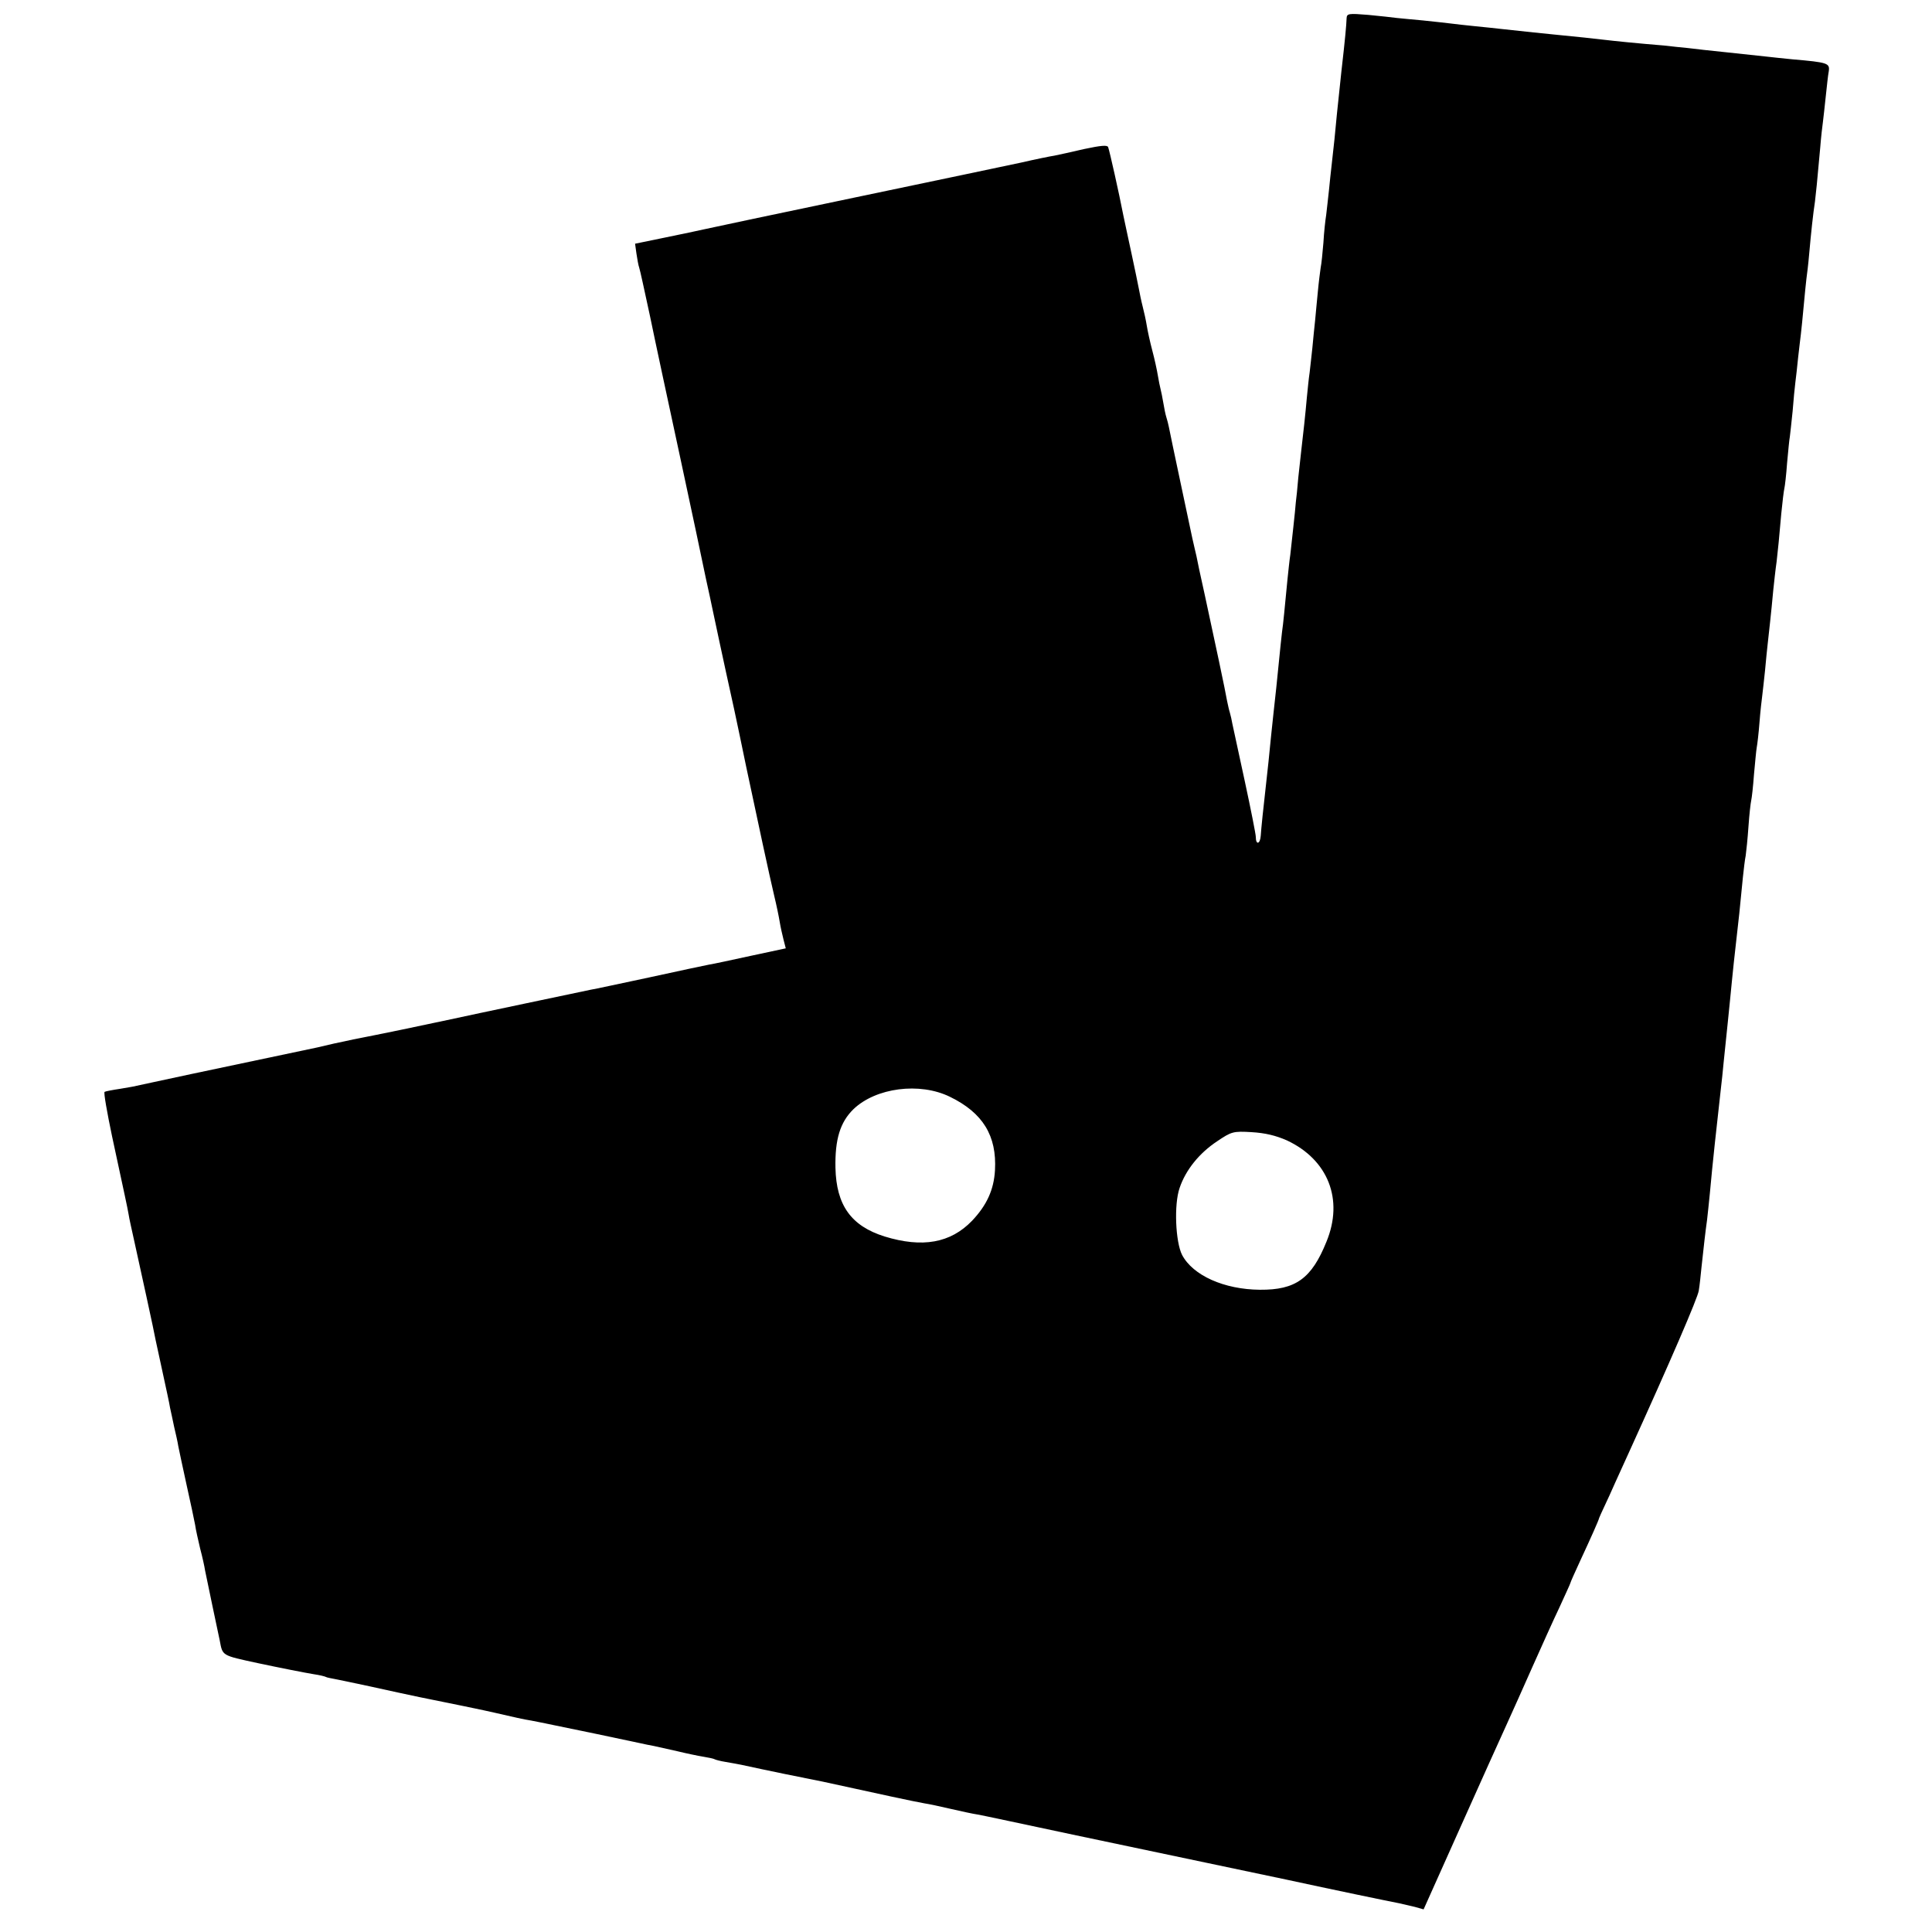
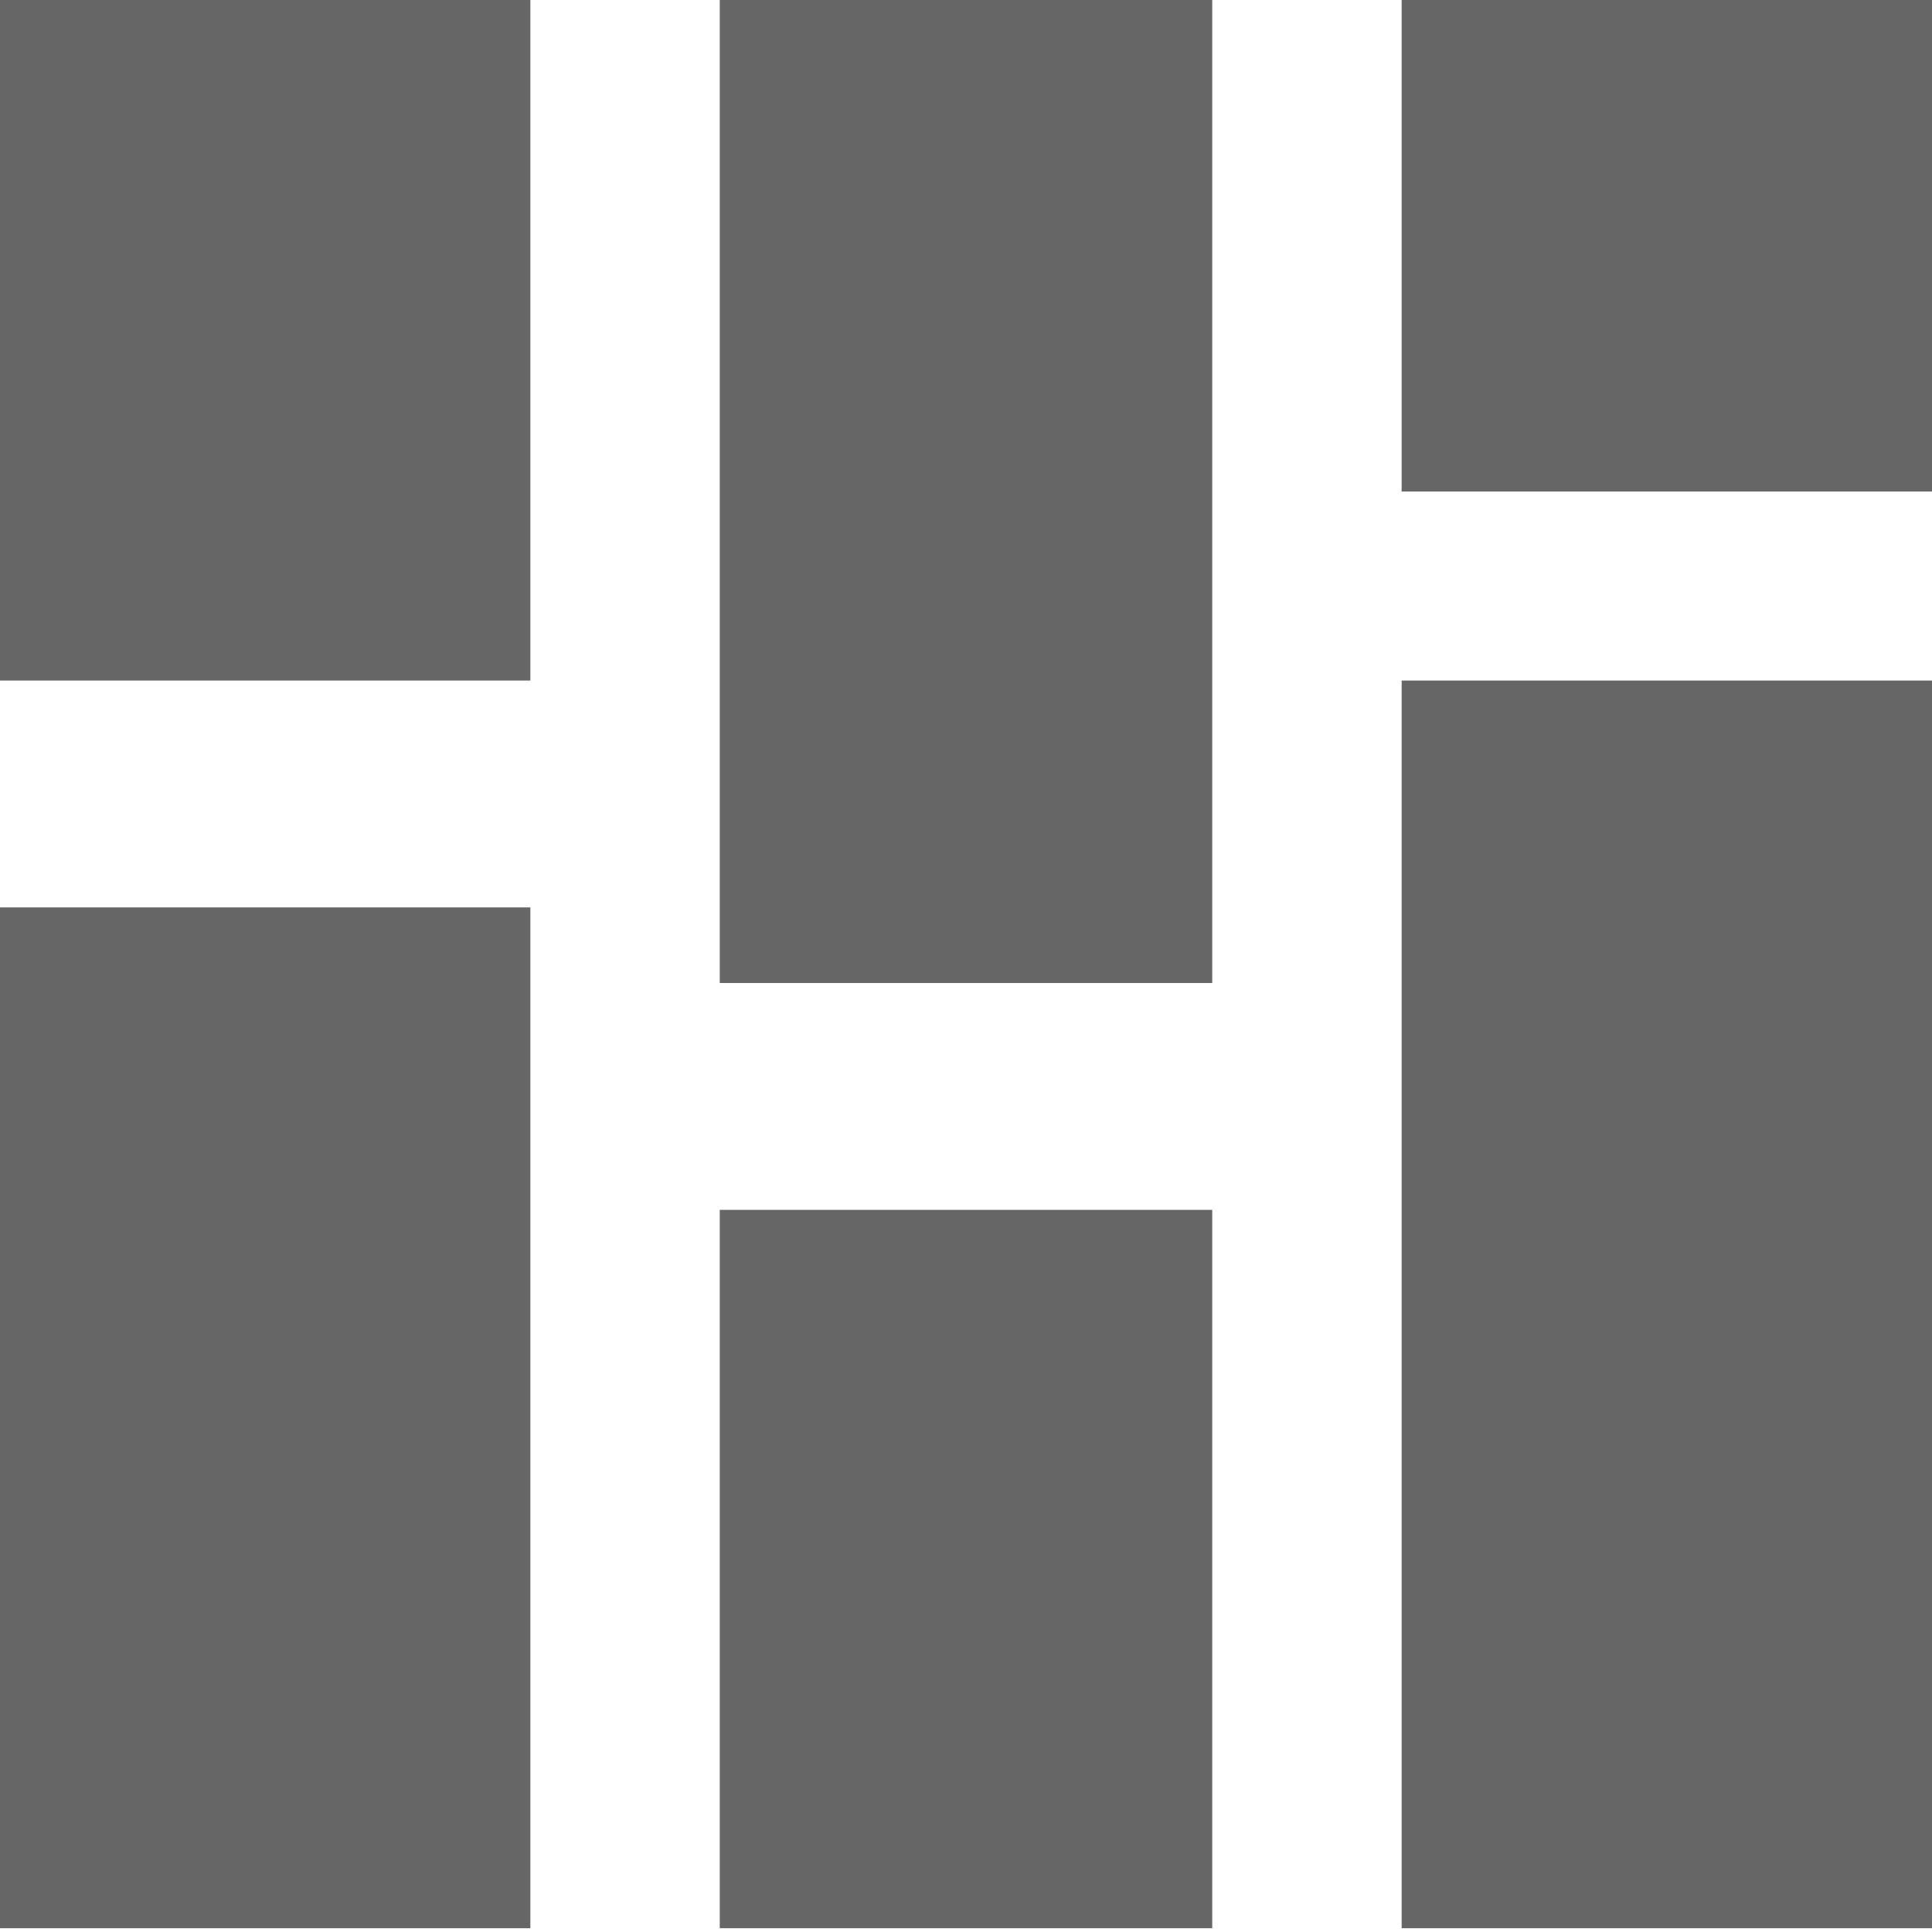
- <svg xmlns="http://www.w3.org/2000/svg" version="1.0" width="700pt" height="700pt" viewBox="0 0 700 700" preserveAspectRatio="xMidYMid meet">
-   <g transform="translate(0,700) scale(0.1,-0.1)" fill="#000000" stroke="none">
-     <path d="M4879 6934 c-1 -26 -5 -72 -19 -194 -17 -160 -18 -170 -25 -245 -4 -38 -9 -83 -11 -100 -2 -16 -6 -55 -9 -85 -3 -30 -8 -70 -10 -89 -3 -18 -8 -63 -10 -100 -3 -36 -7 -77 -10 -91 -2 -14 -7 -52 -10 -85 -3 -33 -8 -80 -10 -105 -3 -25 -7 -70 -10 -100 -3 -30 -8 -71 -10 -90 -3 -19 -7 -60 -10 -90 -5 -58 -13 -131 -20 -190 -2 -19 -7 -64 -11 -100 -3 -36 -7 -76 -9 -90 -1 -14 -5 -54 -9 -90 -4 -36 -9 -81 -11 -100 -3 -19 -7 -59 -10 -87 -11 -112 -15 -159 -20 -193 -2 -19 -7 -62 -10 -95 -8 -80 -14 -140 -21 -200 -3 -27 -7 -66 -9 -85 -2 -19 -6 -60 -9 -90 -22 -197 -26 -238 -28 -267 -2 -32 -18 -36 -18 -5 0 9 -18 100 -40 202 -22 102 -42 195 -45 208 -2 12 -6 30 -9 40 -3 9 -7 28 -10 42 -5 31 -46 224 -81 385 -15 66 -28 129 -30 140 -3 11 -9 40 -15 65 -9 43 -78 366 -85 403 -2 10 -6 26 -9 35 -3 9 -8 33 -11 52 -3 19 -8 42 -10 50 -2 8 -7 31 -10 50 -3 19 -12 60 -20 90 -8 30 -17 71 -20 90 -3 19 -10 51 -15 70 -5 19 -11 49 -14 65 -3 17 -15 73 -26 125 -11 52 -25 115 -30 140 -15 78 -50 234 -55 247 -3 8 -26 6 -87 -7 -46 -11 -94 -21 -108 -24 -14 -2 -68 -13 -120 -25 -52 -11 -322 -68 -600 -126 -278 -58 -523 -110 -545 -115 -22 -5 -88 -19 -147 -31 l-107 -22 5 -36 c3 -20 7 -43 10 -51 3 -8 20 -87 39 -175 18 -88 68 -320 110 -515 42 -195 80 -375 85 -400 5 -25 12 -56 15 -70 3 -14 10 -45 15 -70 9 -42 36 -171 80 -370 10 -47 30 -141 44 -210 40 -189 85 -398 101 -465 8 -33 17 -76 20 -95 3 -19 10 -49 14 -65 l8 -31 -126 -27 c-69 -15 -138 -30 -152 -32 -15 -3 -111 -23 -215 -46 -104 -22 -200 -43 -214 -45 -52 -11 -410 -86 -520 -110 -97 -21 -242 -51 -340 -70 -14 -3 -45 -10 -70 -15 -25 -6 -52 -12 -60 -14 -195 -41 -298 -63 -455 -96 -104 -22 -194 -42 -200 -43 -5 -2 -32 -6 -60 -11 -27 -4 -53 -9 -56 -11 -4 -2 9 -75 27 -161 47 -219 55 -254 60 -283 2 -14 11 -54 19 -90 21 -95 75 -341 79 -366 3 -12 14 -66 26 -120 12 -55 24 -110 26 -124 3 -14 10 -45 15 -70 6 -25 13 -56 15 -70 3 -14 16 -77 30 -140 14 -63 28 -128 31 -145 2 -16 11 -55 18 -85 8 -30 16 -66 18 -80 3 -14 15 -72 27 -130 12 -58 24 -113 26 -123 11 -57 5 -54 139 -83 80 -17 171 -35 202 -40 21 -3 41 -8 44 -10 3 -2 19 -5 35 -8 16 -3 72 -15 124 -26 100 -22 109 -24 180 -39 81 -16 255 -52 270 -56 73 -17 109 -25 135 -29 17 -3 39 -8 50 -10 60 -12 324 -67 345 -72 14 -3 36 -8 49 -10 12 -3 51 -11 85 -19 33 -8 76 -17 95 -20 19 -3 37 -7 40 -9 3 -2 22 -7 41 -10 19 -3 44 -8 55 -10 96 -21 233 -49 295 -61 41 -9 93 -20 115 -25 54 -12 224 -49 255 -54 14 -2 57 -11 95 -20 39 -9 81 -18 95 -20 14 -2 176 -37 360 -76 184 -39 398 -84 475 -100 77 -16 205 -43 285 -60 166 -36 373 -79 410 -86 14 -3 39 -9 56 -13 l32 -9 133 297 c73 163 148 330 167 371 19 41 61 136 94 210 33 74 77 172 99 218 21 46 39 85 39 87 0 2 15 36 34 77 40 86 69 151 70 158 1 3 9 21 18 40 9 19 28 60 41 90 14 30 36 80 50 110 146 321 249 559 252 584 3 17 7 56 10 86 8 74 14 128 20 170 2 19 7 62 10 95 10 111 25 247 40 380 3 22 7 65 10 95 3 30 10 96 15 145 5 50 12 117 15 150 3 33 10 96 15 140 9 77 14 123 25 238 3 28 7 63 10 77 2 14 7 61 10 105 3 44 8 87 10 95 2 8 7 51 10 94 4 43 8 87 10 98 2 10 7 51 10 91 3 39 8 83 10 97 2 14 6 54 10 90 3 36 8 81 10 100 4 37 12 105 20 193 3 28 8 75 12 102 6 56 8 70 17 175 4 41 9 82 11 90 2 8 7 50 10 93 4 43 8 86 10 95 1 9 6 51 10 92 3 41 8 89 10 105 2 17 7 57 10 90 4 33 8 71 10 85 2 14 6 59 10 100 4 41 8 86 10 100 2 14 7 54 10 90 7 79 14 144 21 190 4 35 7 60 19 195 3 39 8 81 10 95 2 14 6 54 10 90 4 36 8 77 11 92 4 29 -3 32 -131 43 -33 3 -76 8 -95 10 -19 2 -82 9 -140 15 -58 6 -123 13 -145 16 -22 2 -60 6 -85 9 -99 8 -186 17 -210 20 -23 3 -126 14 -190 20 -23 2 -107 11 -190 20 -19 2 -62 7 -95 10 -33 3 -73 8 -90 10 -16 2 -61 7 -100 11 -38 3 -81 8 -95 9 -14 2 -60 7 -102 11 -72 6 -78 5 -79 -12z m-1437 -3908 c119 -58 170 -141 163 -266 -4 -71 -30 -127 -83 -183 -78 -81 -180 -99 -317 -57 -121 38 -175 113 -178 249 -2 103 17 165 65 212 81 78 240 99 350 45z m1221 -158 c149 -70 206 -214 143 -367 -54 -134 -112 -175 -241 -174 -130 1 -243 52 -282 126 -24 47 -30 183 -9 243 22 65 71 126 136 169 52 35 58 37 125 33 49 -3 87 -12 128 -30z" />
+ <svg xmlns="http://www.w3.org/2000/svg" id="favicon-512x512-Page%201" viewBox="0 0 512 512" style="background-color:#ffffff00" version="1.1" xml:space="preserve" x="0px" y="0px" width="512px" height="512px">
+   <g id="Background">
+     <g>
+       <rect x="0" y="240.471" width="140.549" height="270.529" fill="#666" />
+       <rect x="190.745" y="320.627" width="130.51" height="190.373" fill="#666" />
+       <rect x="190.745" y="0" width="130.51" height="260.51" fill="#666" />
+       <rect x="0" y="0" width="140.549" height="180.353" fill="#666" />
+       <rect x="371.451" y="180.353" width="140.549" height="330.647" fill="#666" />
+       <rect x="371.451" y="0" width="140.549" height="130.255" fill="#666" />
+     </g>
  </g>
+   <g id="Layer%201">
+ 	</g>
</svg>
